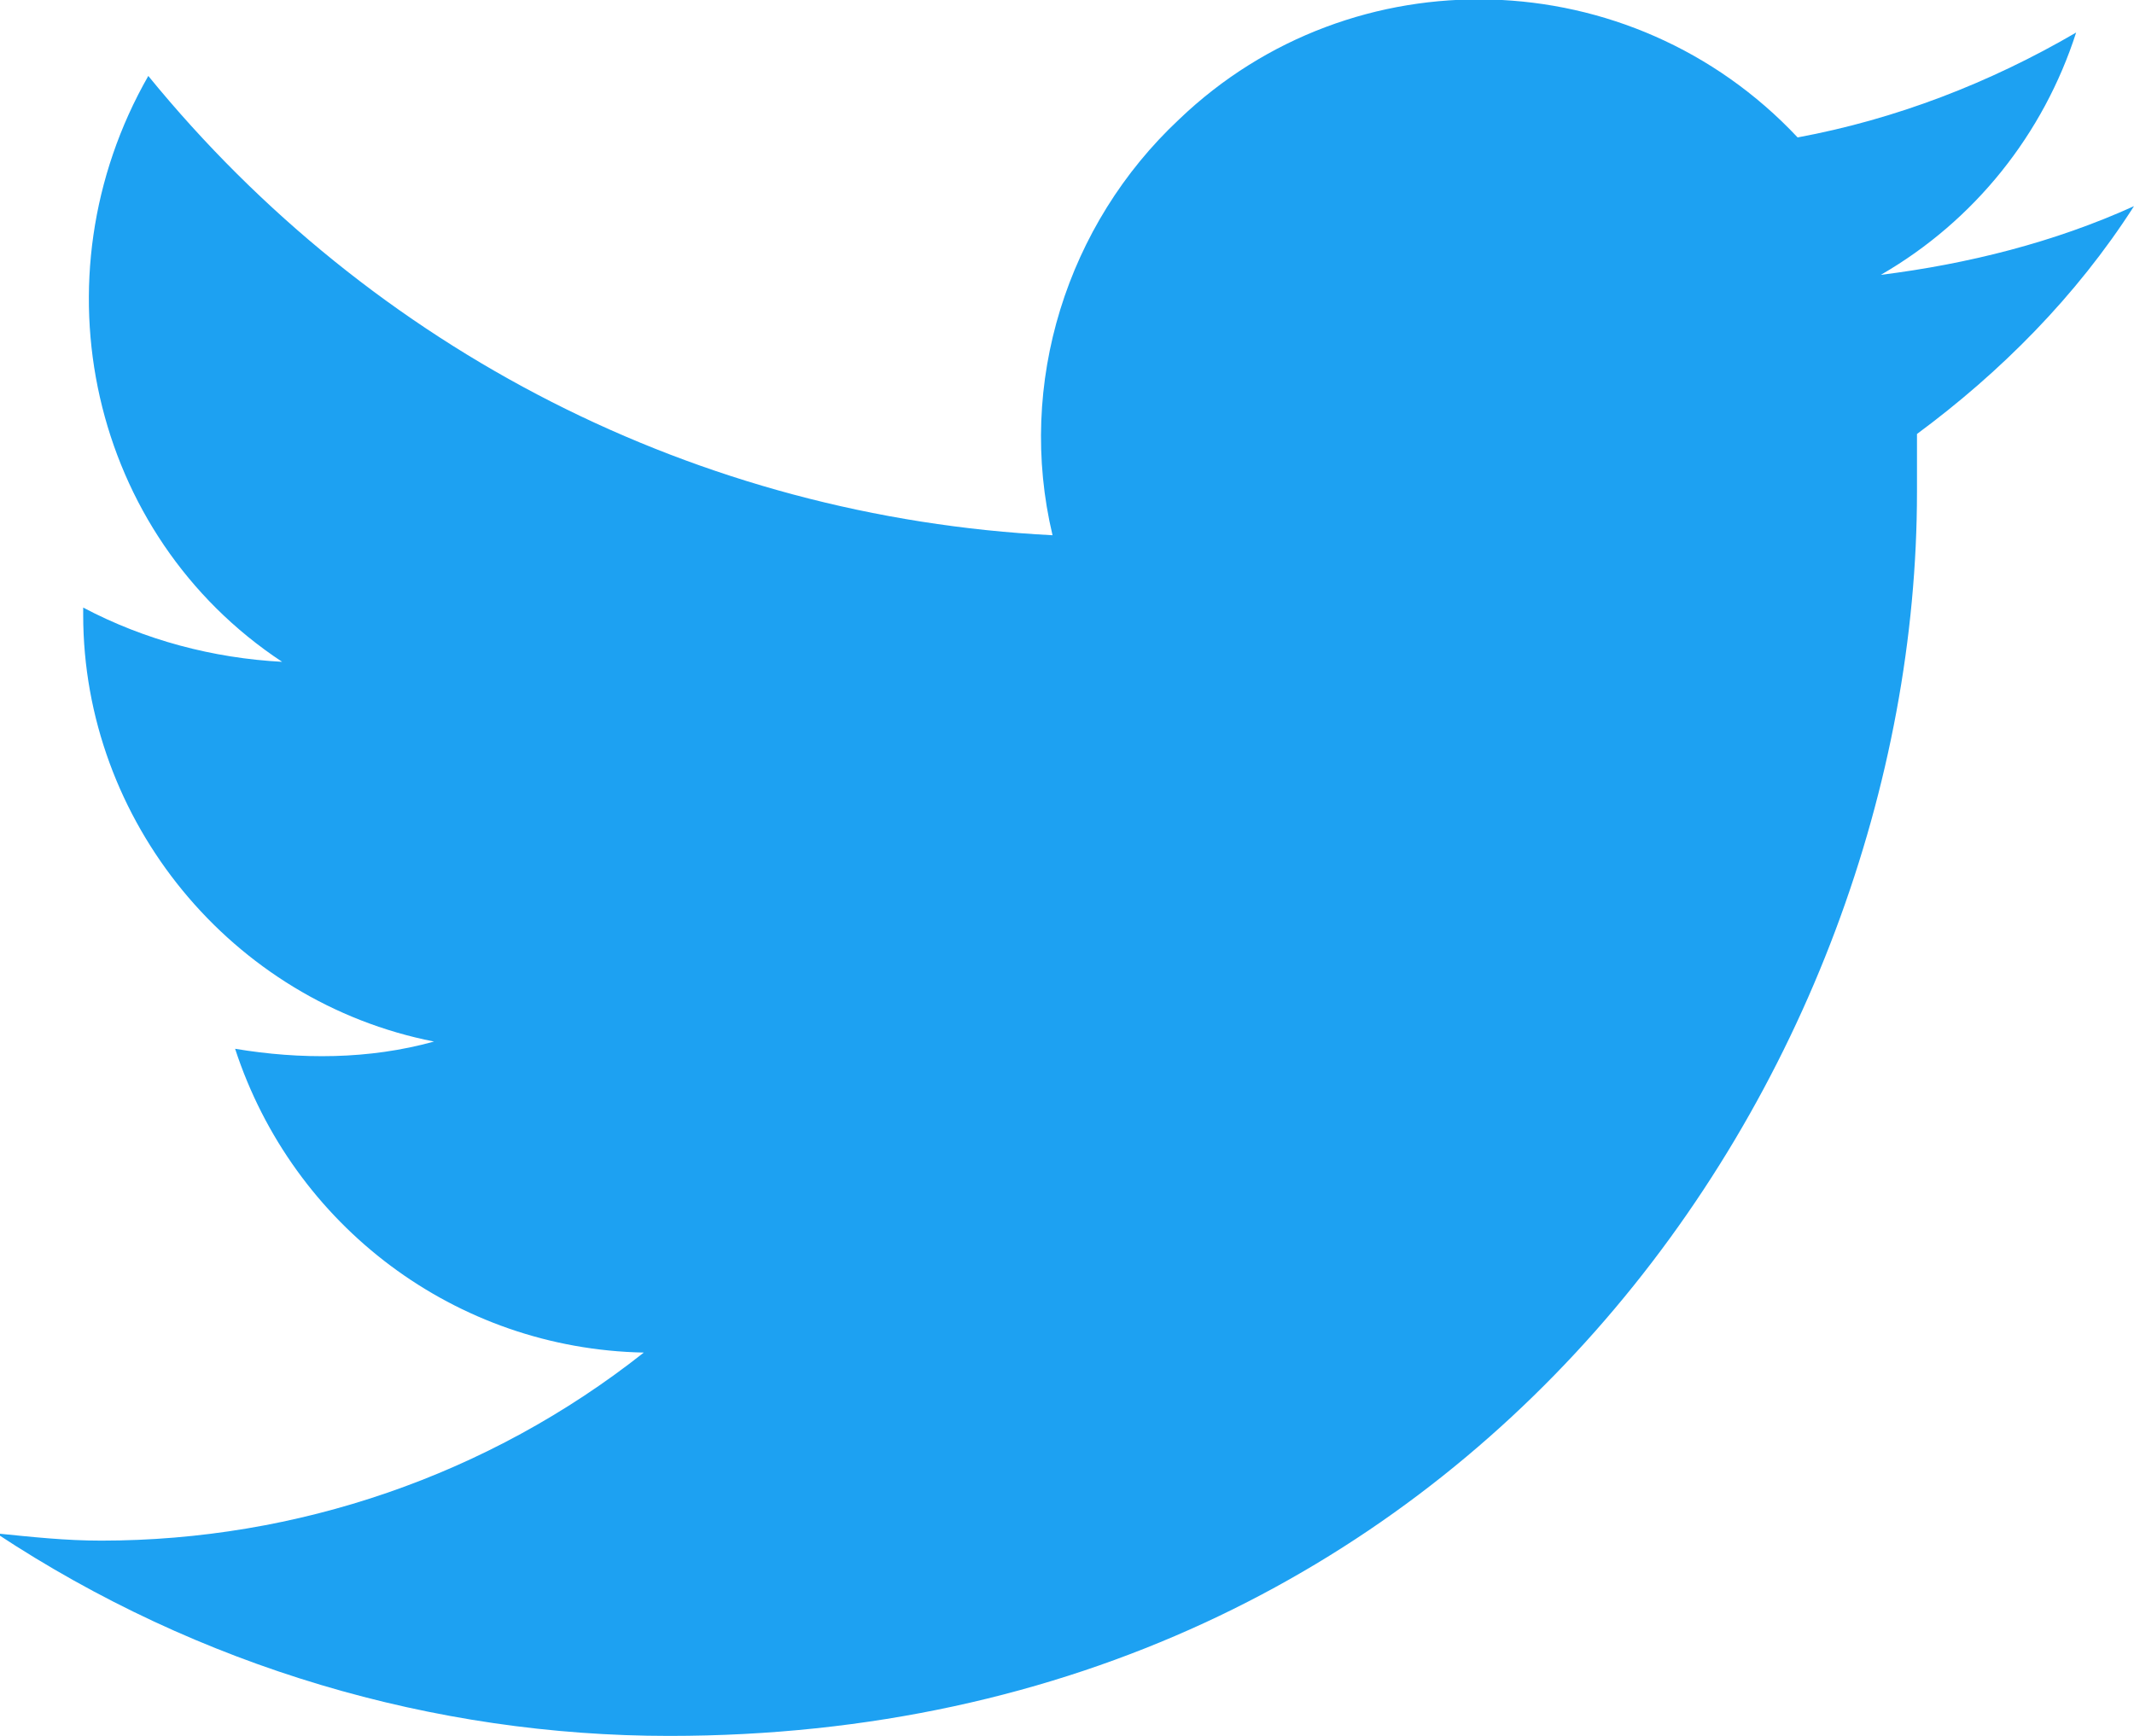
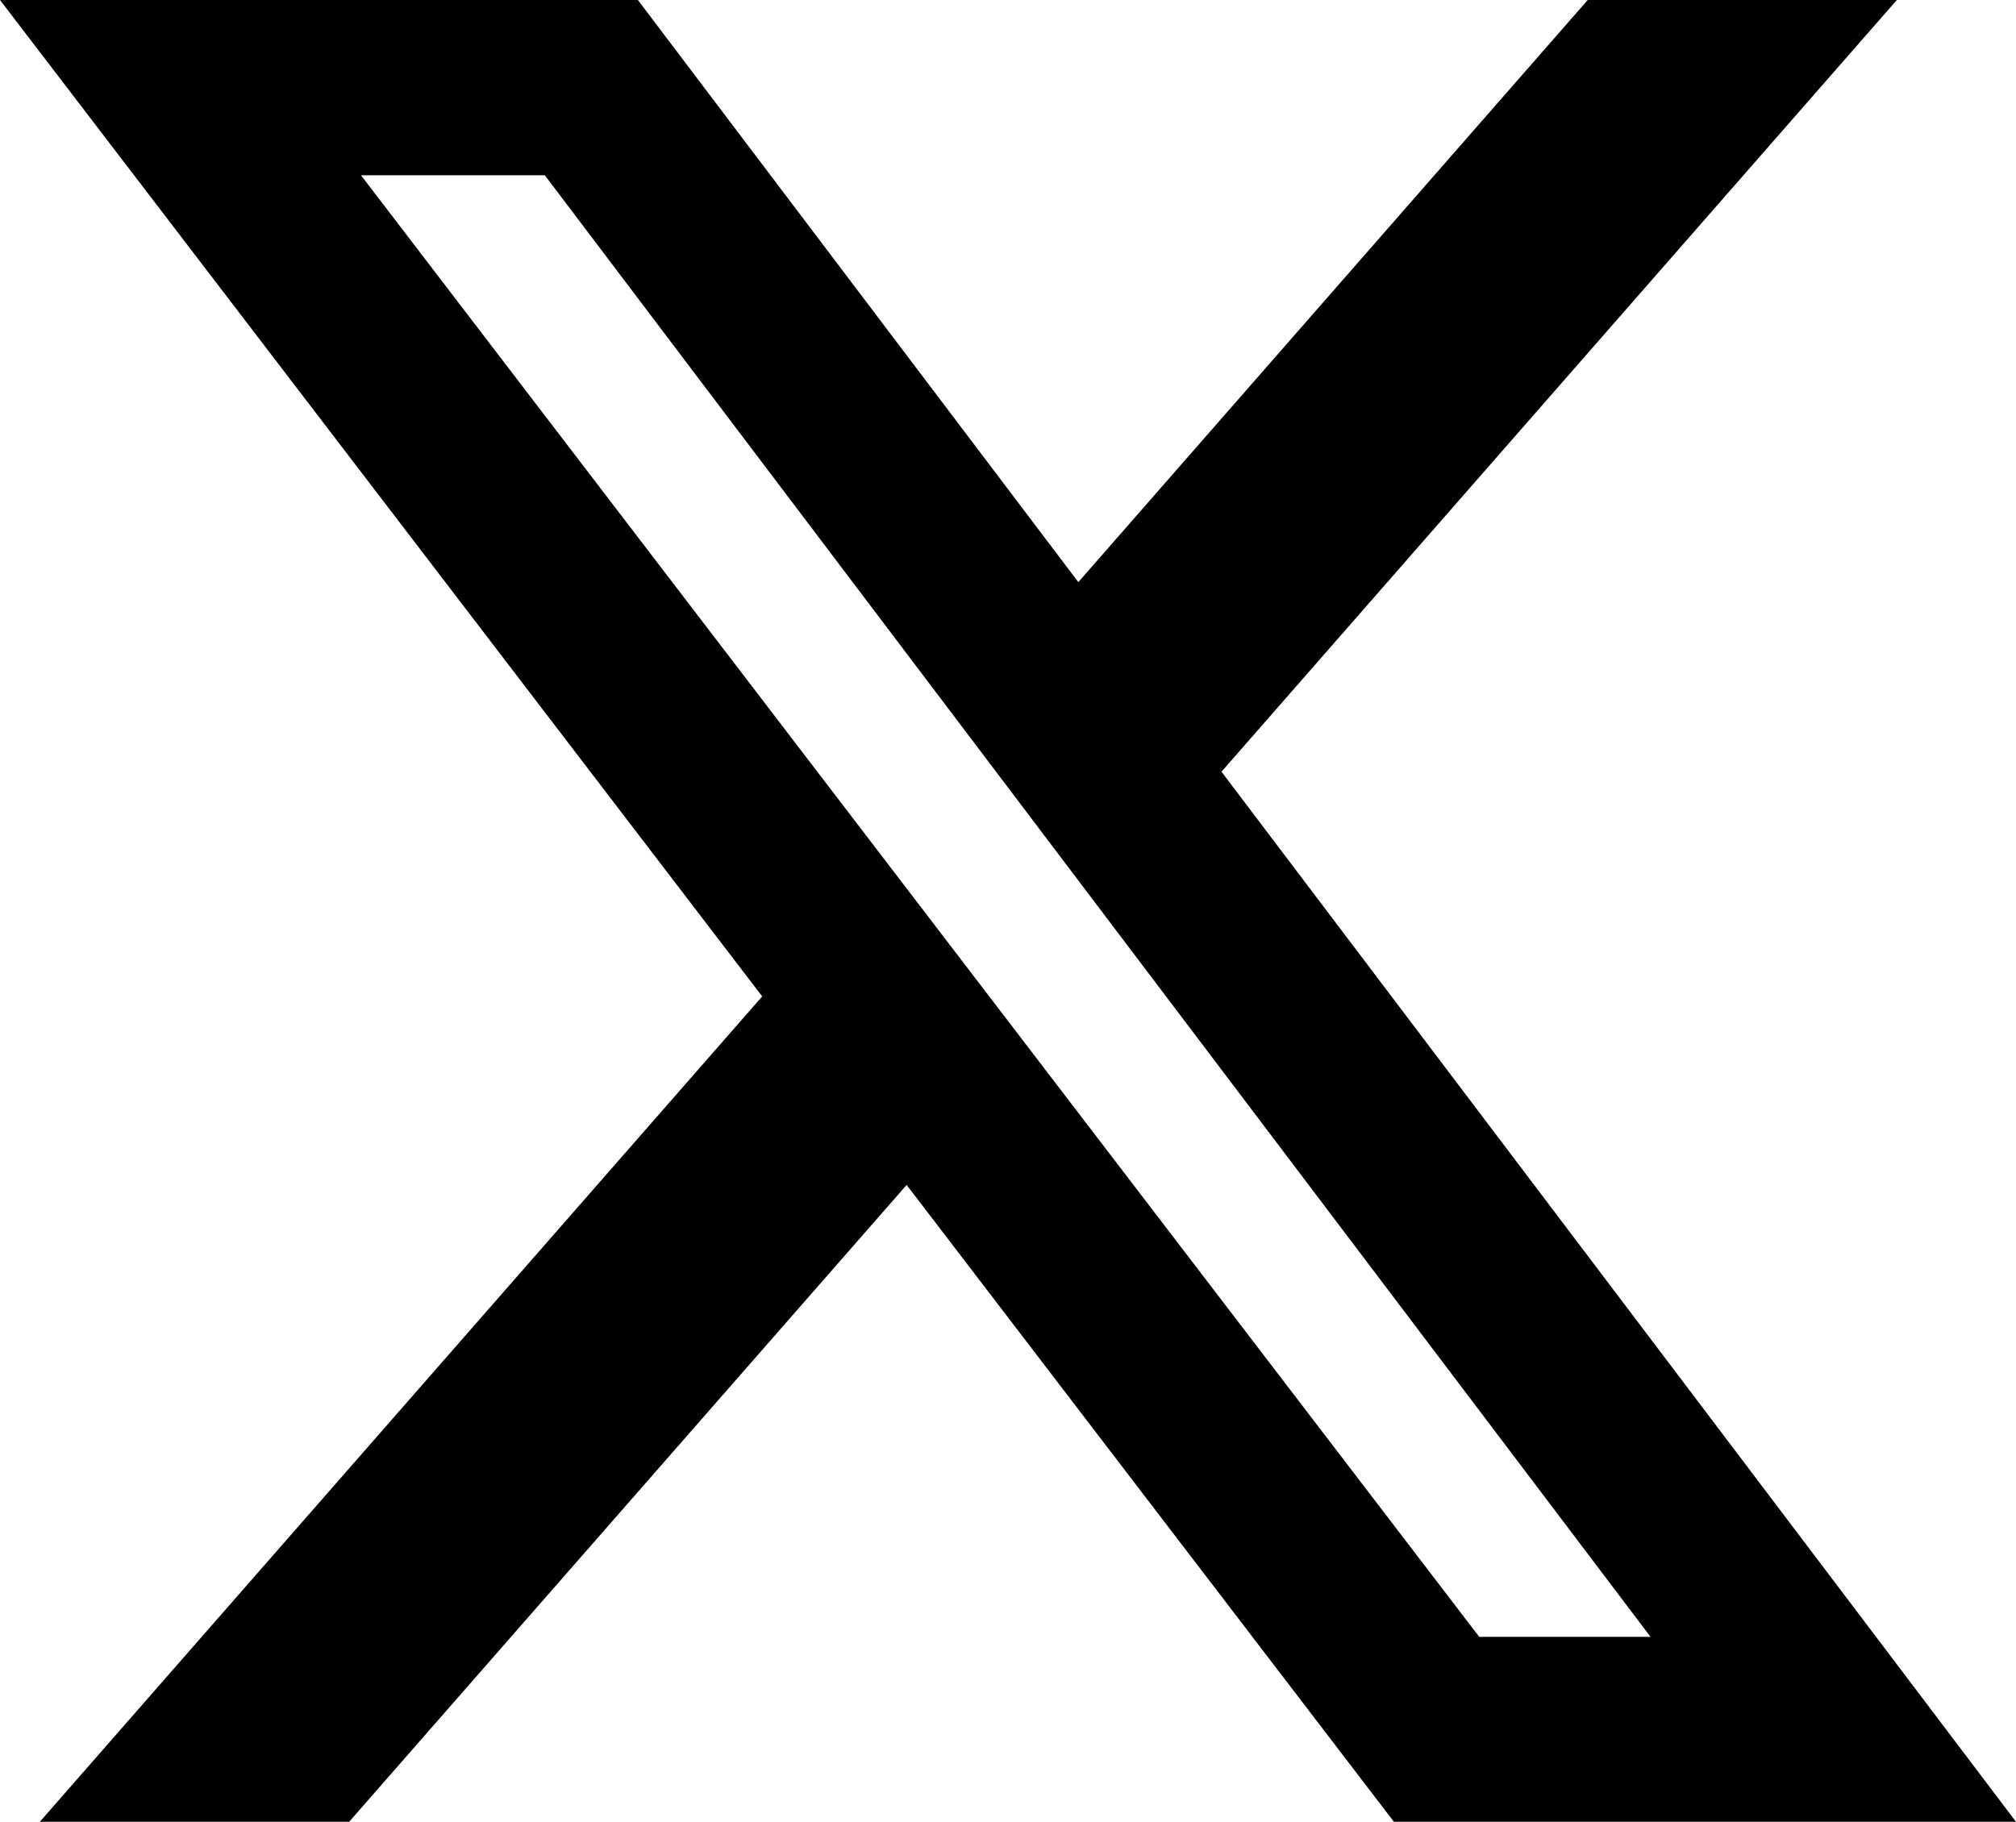
- <svg xmlns="http://www.w3.org/2000/svg" version="1.1" id="Layer_1" x="0px" y="0px" width="59px" height="48px" viewBox="0 0 59 48" style="enable-background:new 0 0 59 48;" xml:space="preserve">
-   <style type="text/css">
- 	.st0{fill:#1DA1F2;}
- </style>
-   <path class="st0" d="M18.5,48C40.8,48,53,29.6,53,13.6v-1.6c2.3-1.7,4.4-3.8,6-6.3c-2.2,1-4.6,1.6-7,1.9c2.6-1.5,4.5-3.9,5.4-6.7  c-2.4,1.4-5,2.4-7.7,2.9c-4.6-4.9-12.3-5.1-17.1-0.5c-3.1,2.9-4.5,7.3-3.5,11.5c-9.8-0.5-18.8-5.1-25-12.7  C0.9,7.7,2.5,14.8,7.8,18.3c-1.9-0.1-3.8-0.6-5.5-1.5V17c0,5.7,4.1,10.7,9.7,11.8c-1.8,0.5-3.7,0.5-5.5,0.2  c1.6,4.9,6.1,8.3,11.3,8.4c-4.3,3.4-9.6,5.2-15,5.2c-1,0-1.9-0.1-2.9-0.2C5.5,46.1,12,48,18.5,48" />
+ <svg xmlns="http://www.w3.org/2000/svg" xml:space="preserve" width="128mm" height="115.7mm" viewBox="0 0 128 115.7">
+   <path d="M100.808 0h19.627l-42.88 49.01L128 115.7H88.502L57.565 75.253 22.167 115.7H2.527L48.393 63.28 0 0h40.501l27.964 36.97Zm-6.89 103.952h10.877L34.592 11.131H22.92Z" style="fill:#000;fill-opacity:1;stroke-width:5.933" />
</svg>
